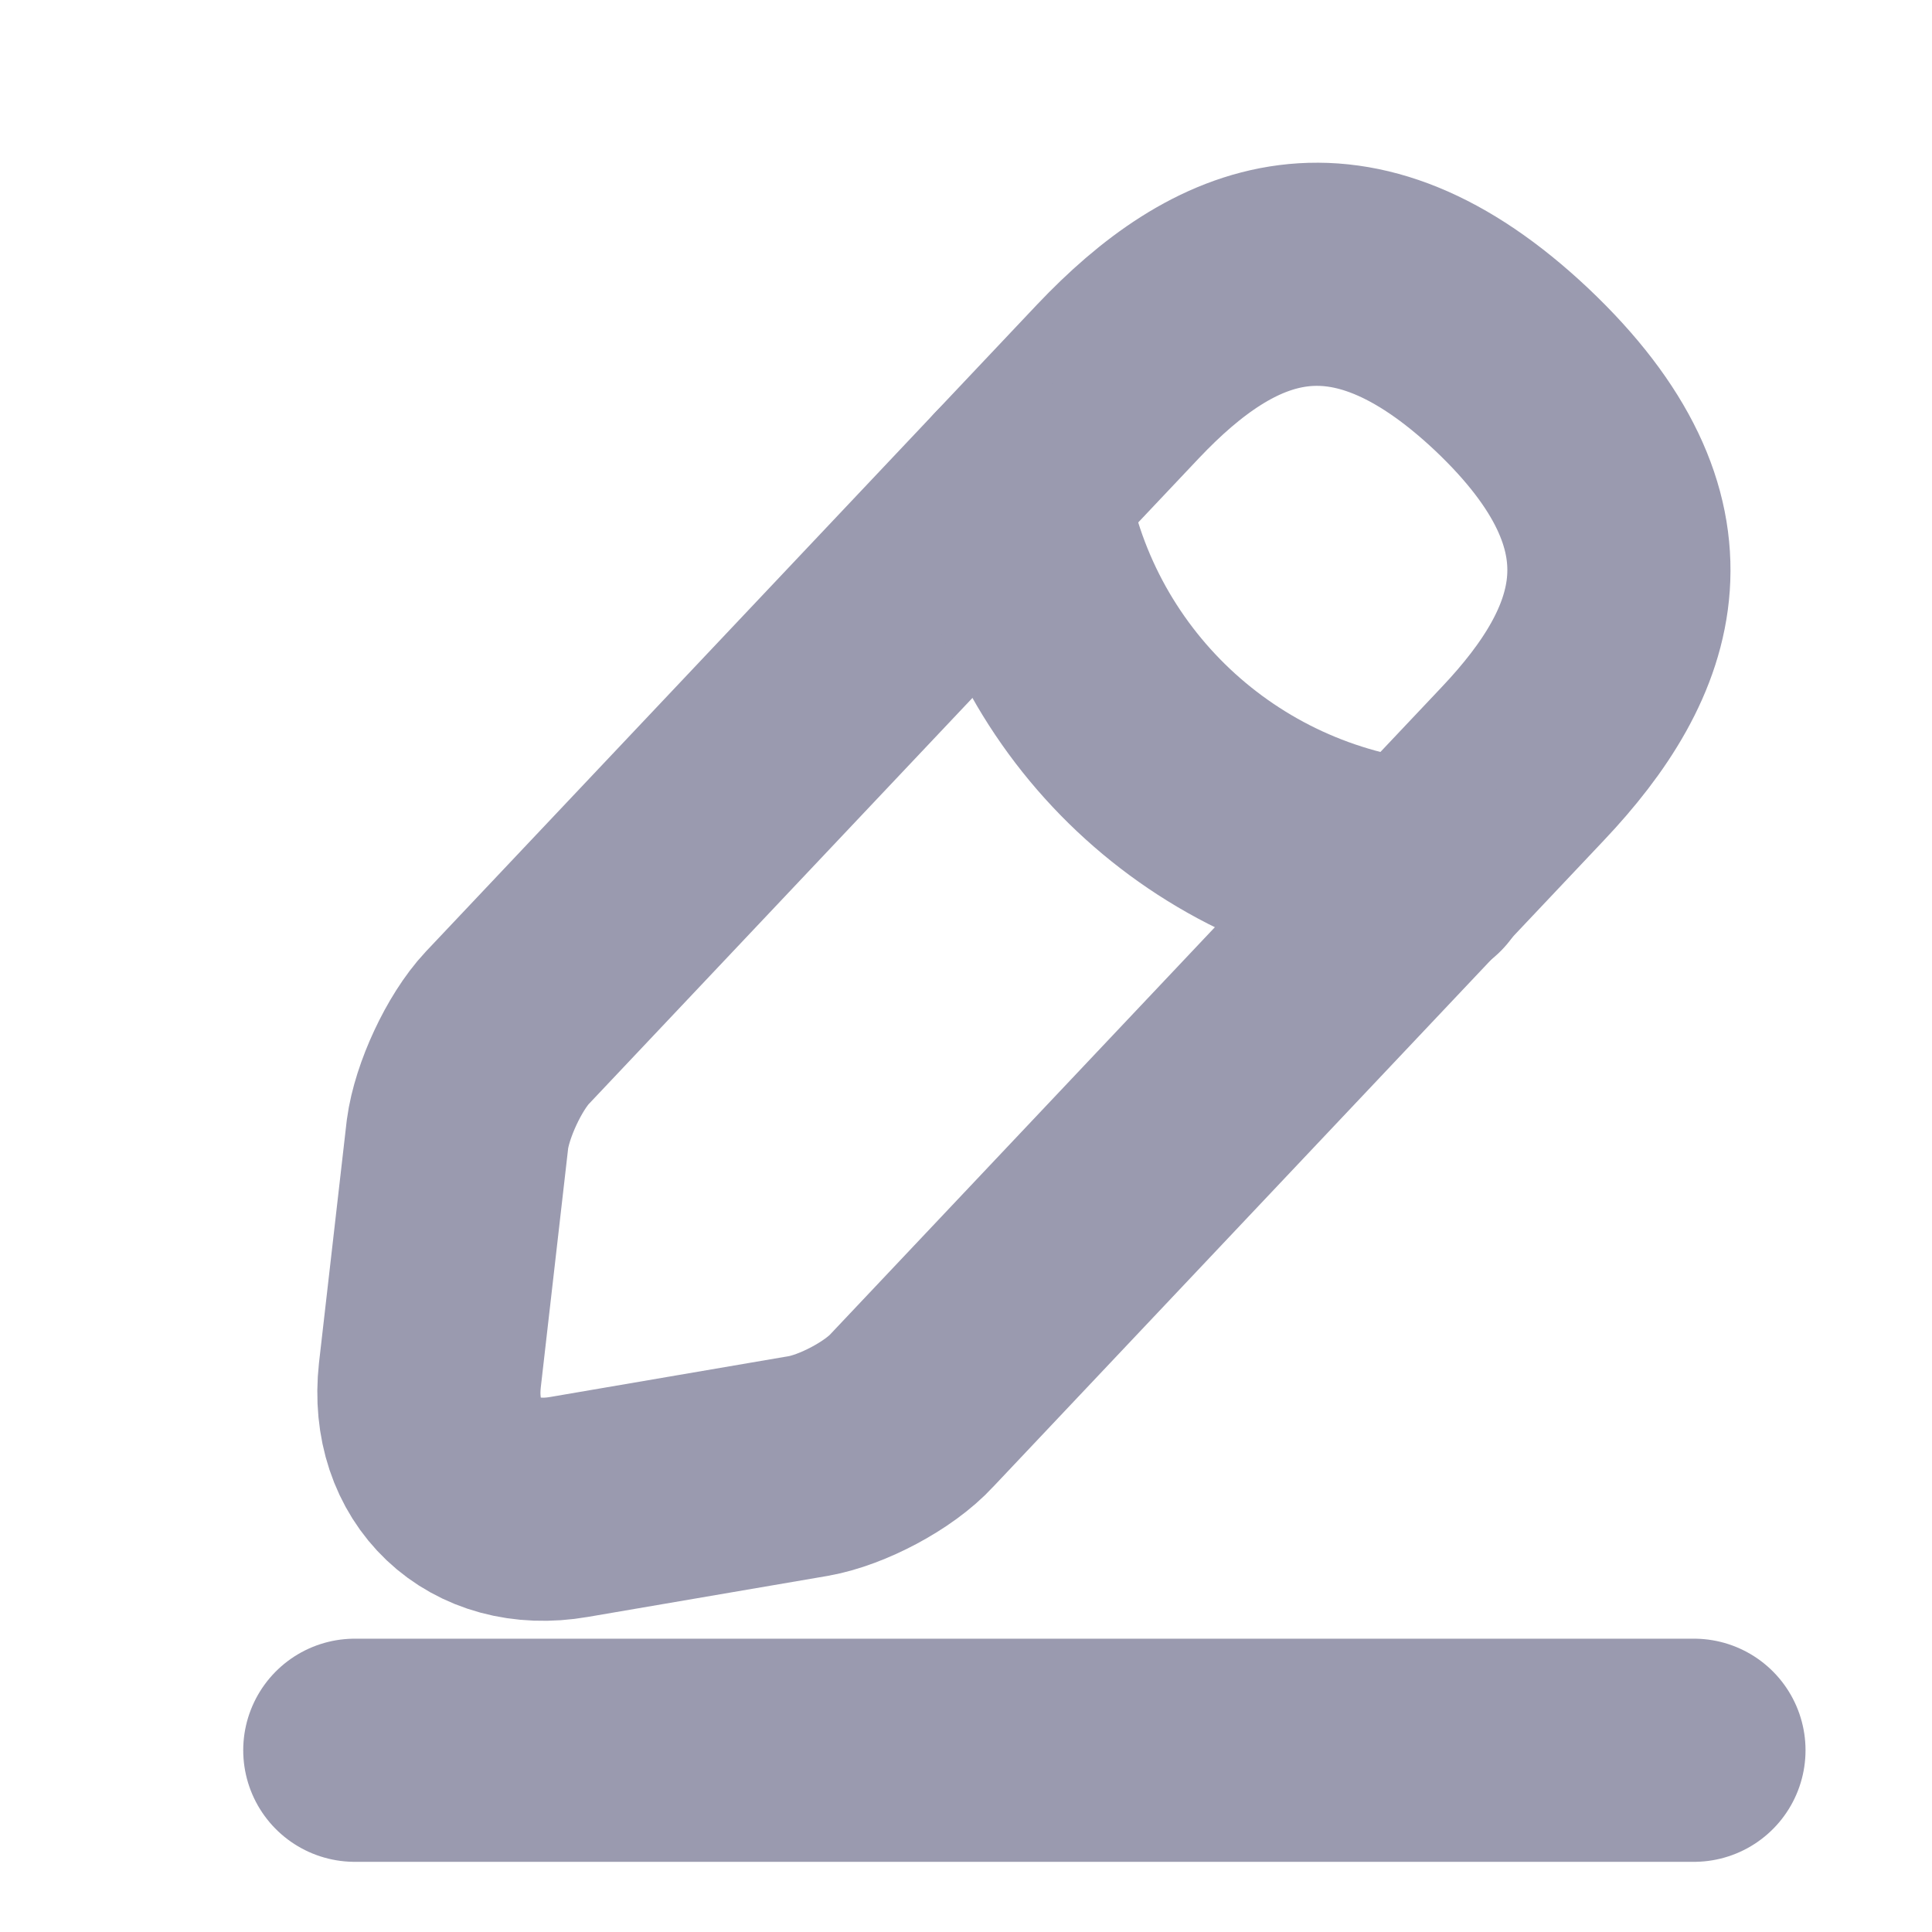
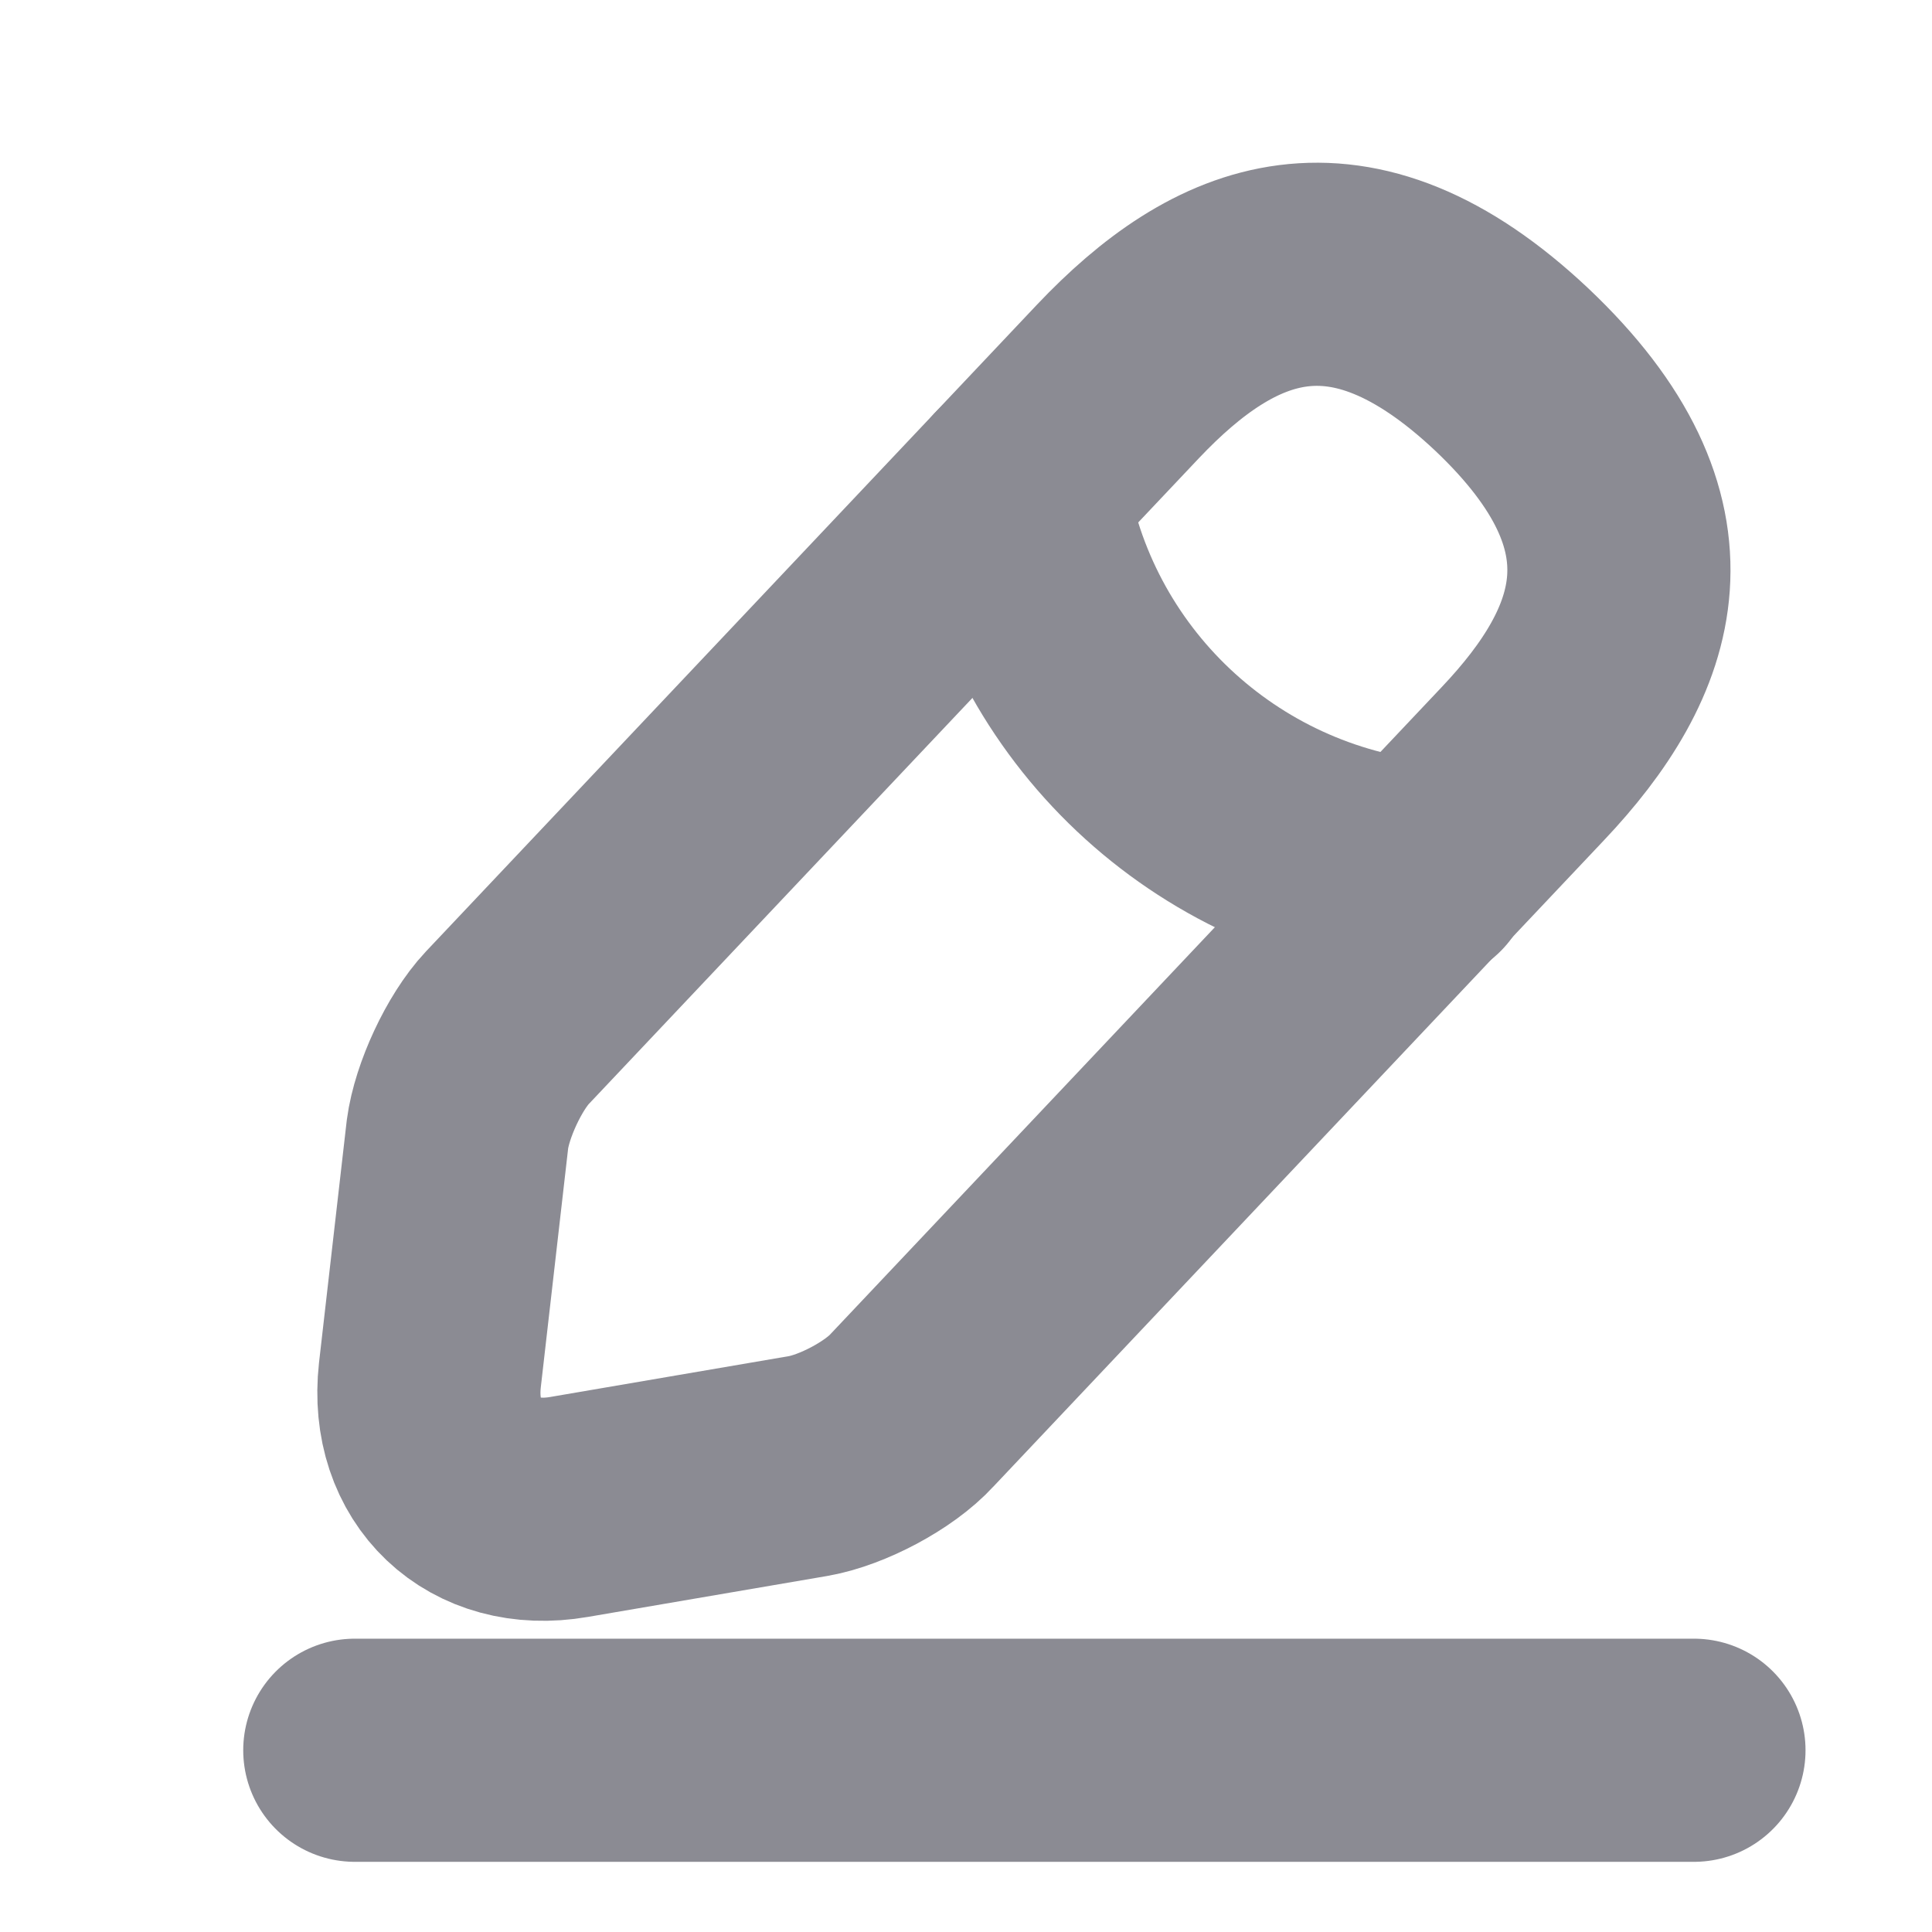
<svg xmlns="http://www.w3.org/2000/svg" width="14" height="14" viewBox="0 0 14 14" fill="none">
-   <path d="M8.102 2.763L3.676 7.448C3.509 7.626 3.347 7.976 3.315 8.219L3.115 9.966C3.045 10.597 3.498 11.028 4.123 10.92L5.859 10.623C6.102 10.58 6.442 10.402 6.609 10.219L11.035 5.534C11.8 4.726 12.145 3.804 10.954 2.677C9.768 1.561 8.868 1.955 8.102 2.763Z" stroke="#9A9AAF" stroke-width="1.617" stroke-miterlimit="10" stroke-linecap="round" stroke-linejoin="round" />
-   <path d="M7.364 3.545C7.595 5.033 8.803 6.171 10.302 6.321" stroke="#9A9AAF" stroke-width="1.617" stroke-miterlimit="10" stroke-linecap="round" stroke-linejoin="round" />
-   <path d="M2.571 12.683H12.275" stroke="#9A9AAF" stroke-width="1.617" stroke-miterlimit="10" stroke-linecap="round" stroke-linejoin="round" />
+   <path d="M8.102 2.763L3.676 7.448C3.509 7.626 3.347 7.976 3.315 8.219L3.115 9.966C3.045 10.597 3.498 11.028 4.123 10.92L5.859 10.623C6.102 10.58 6.442 10.402 6.609 10.219L11.035 5.534C11.8 4.726 12.145 3.804 10.954 2.677C9.768 1.561 8.868 1.955 8.102 2.763Z" stroke="#8B8B93" stroke-width="1.617" stroke-miterlimit="10" stroke-linecap="round" stroke-linejoin="round" />
+   <path d="M7.364 3.545C7.595 5.033 8.803 6.171 10.302 6.321" stroke="#8B8B93" stroke-width="1.617" stroke-miterlimit="10" stroke-linecap="round" stroke-linejoin="round" />
+   <path d="M2.571 12.683H12.275" stroke="#8B8B93" stroke-width="1.617" stroke-miterlimit="10" stroke-linecap="round" stroke-linejoin="round" />
</svg>
